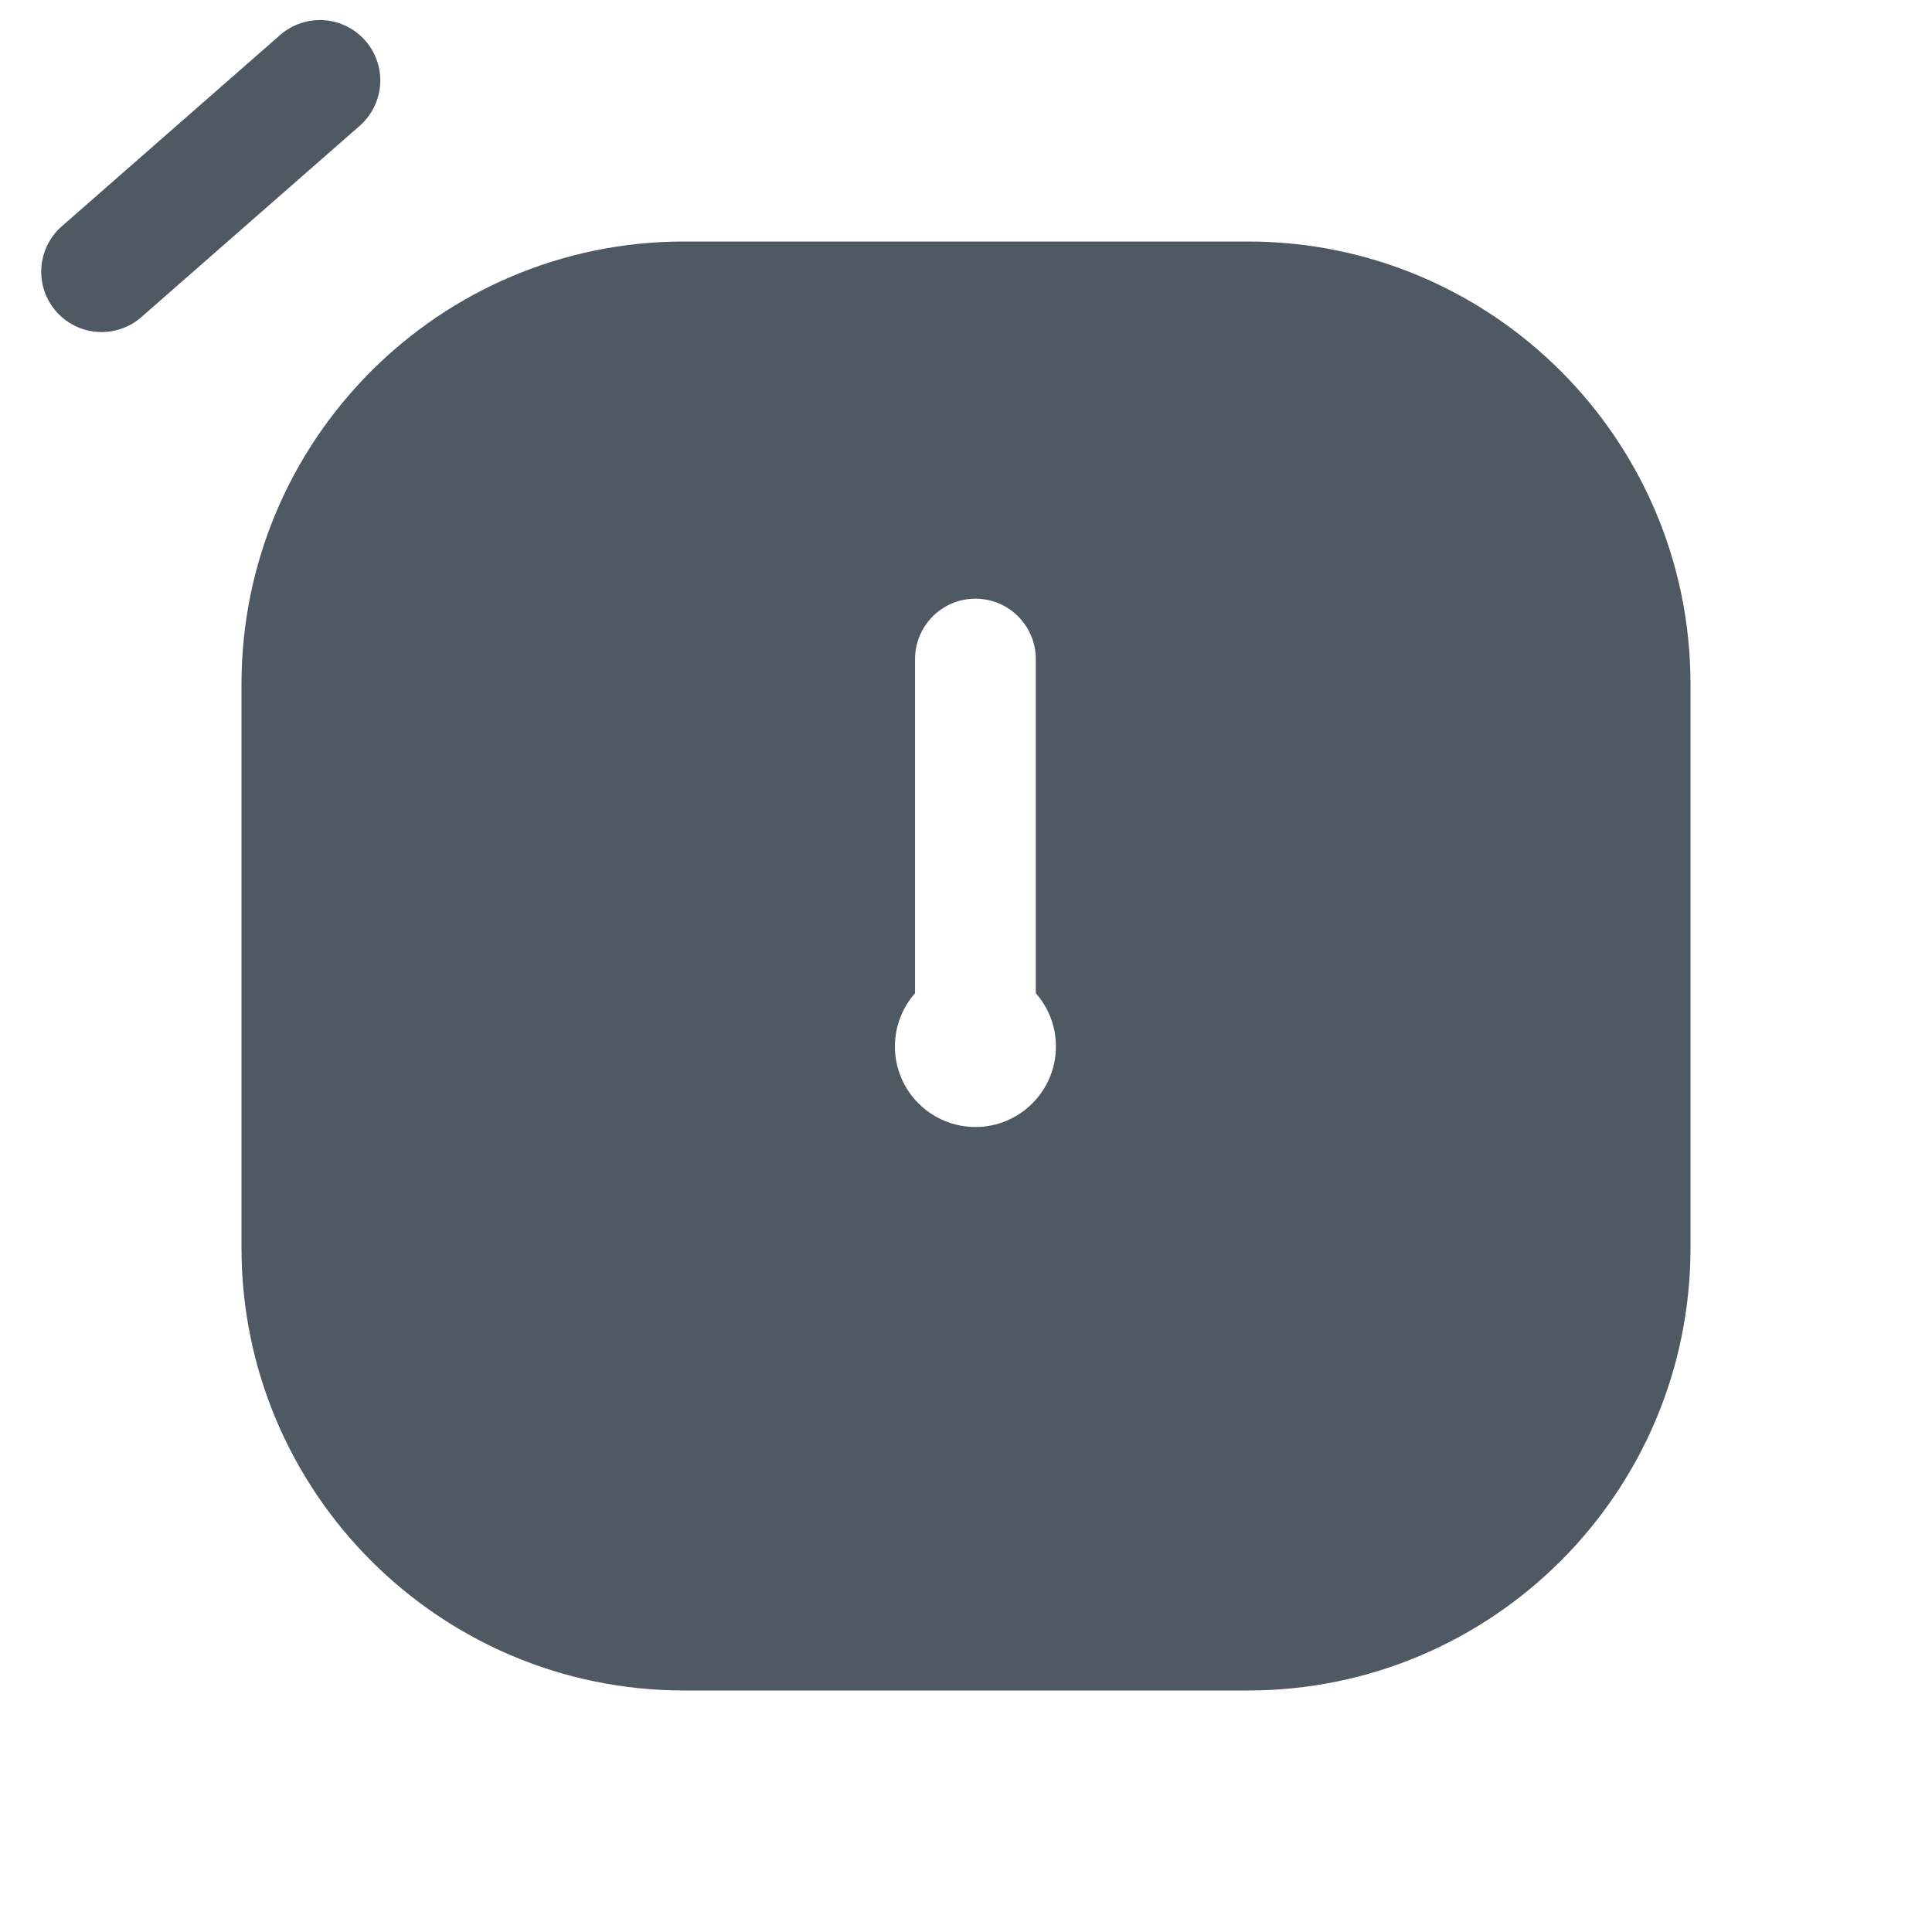
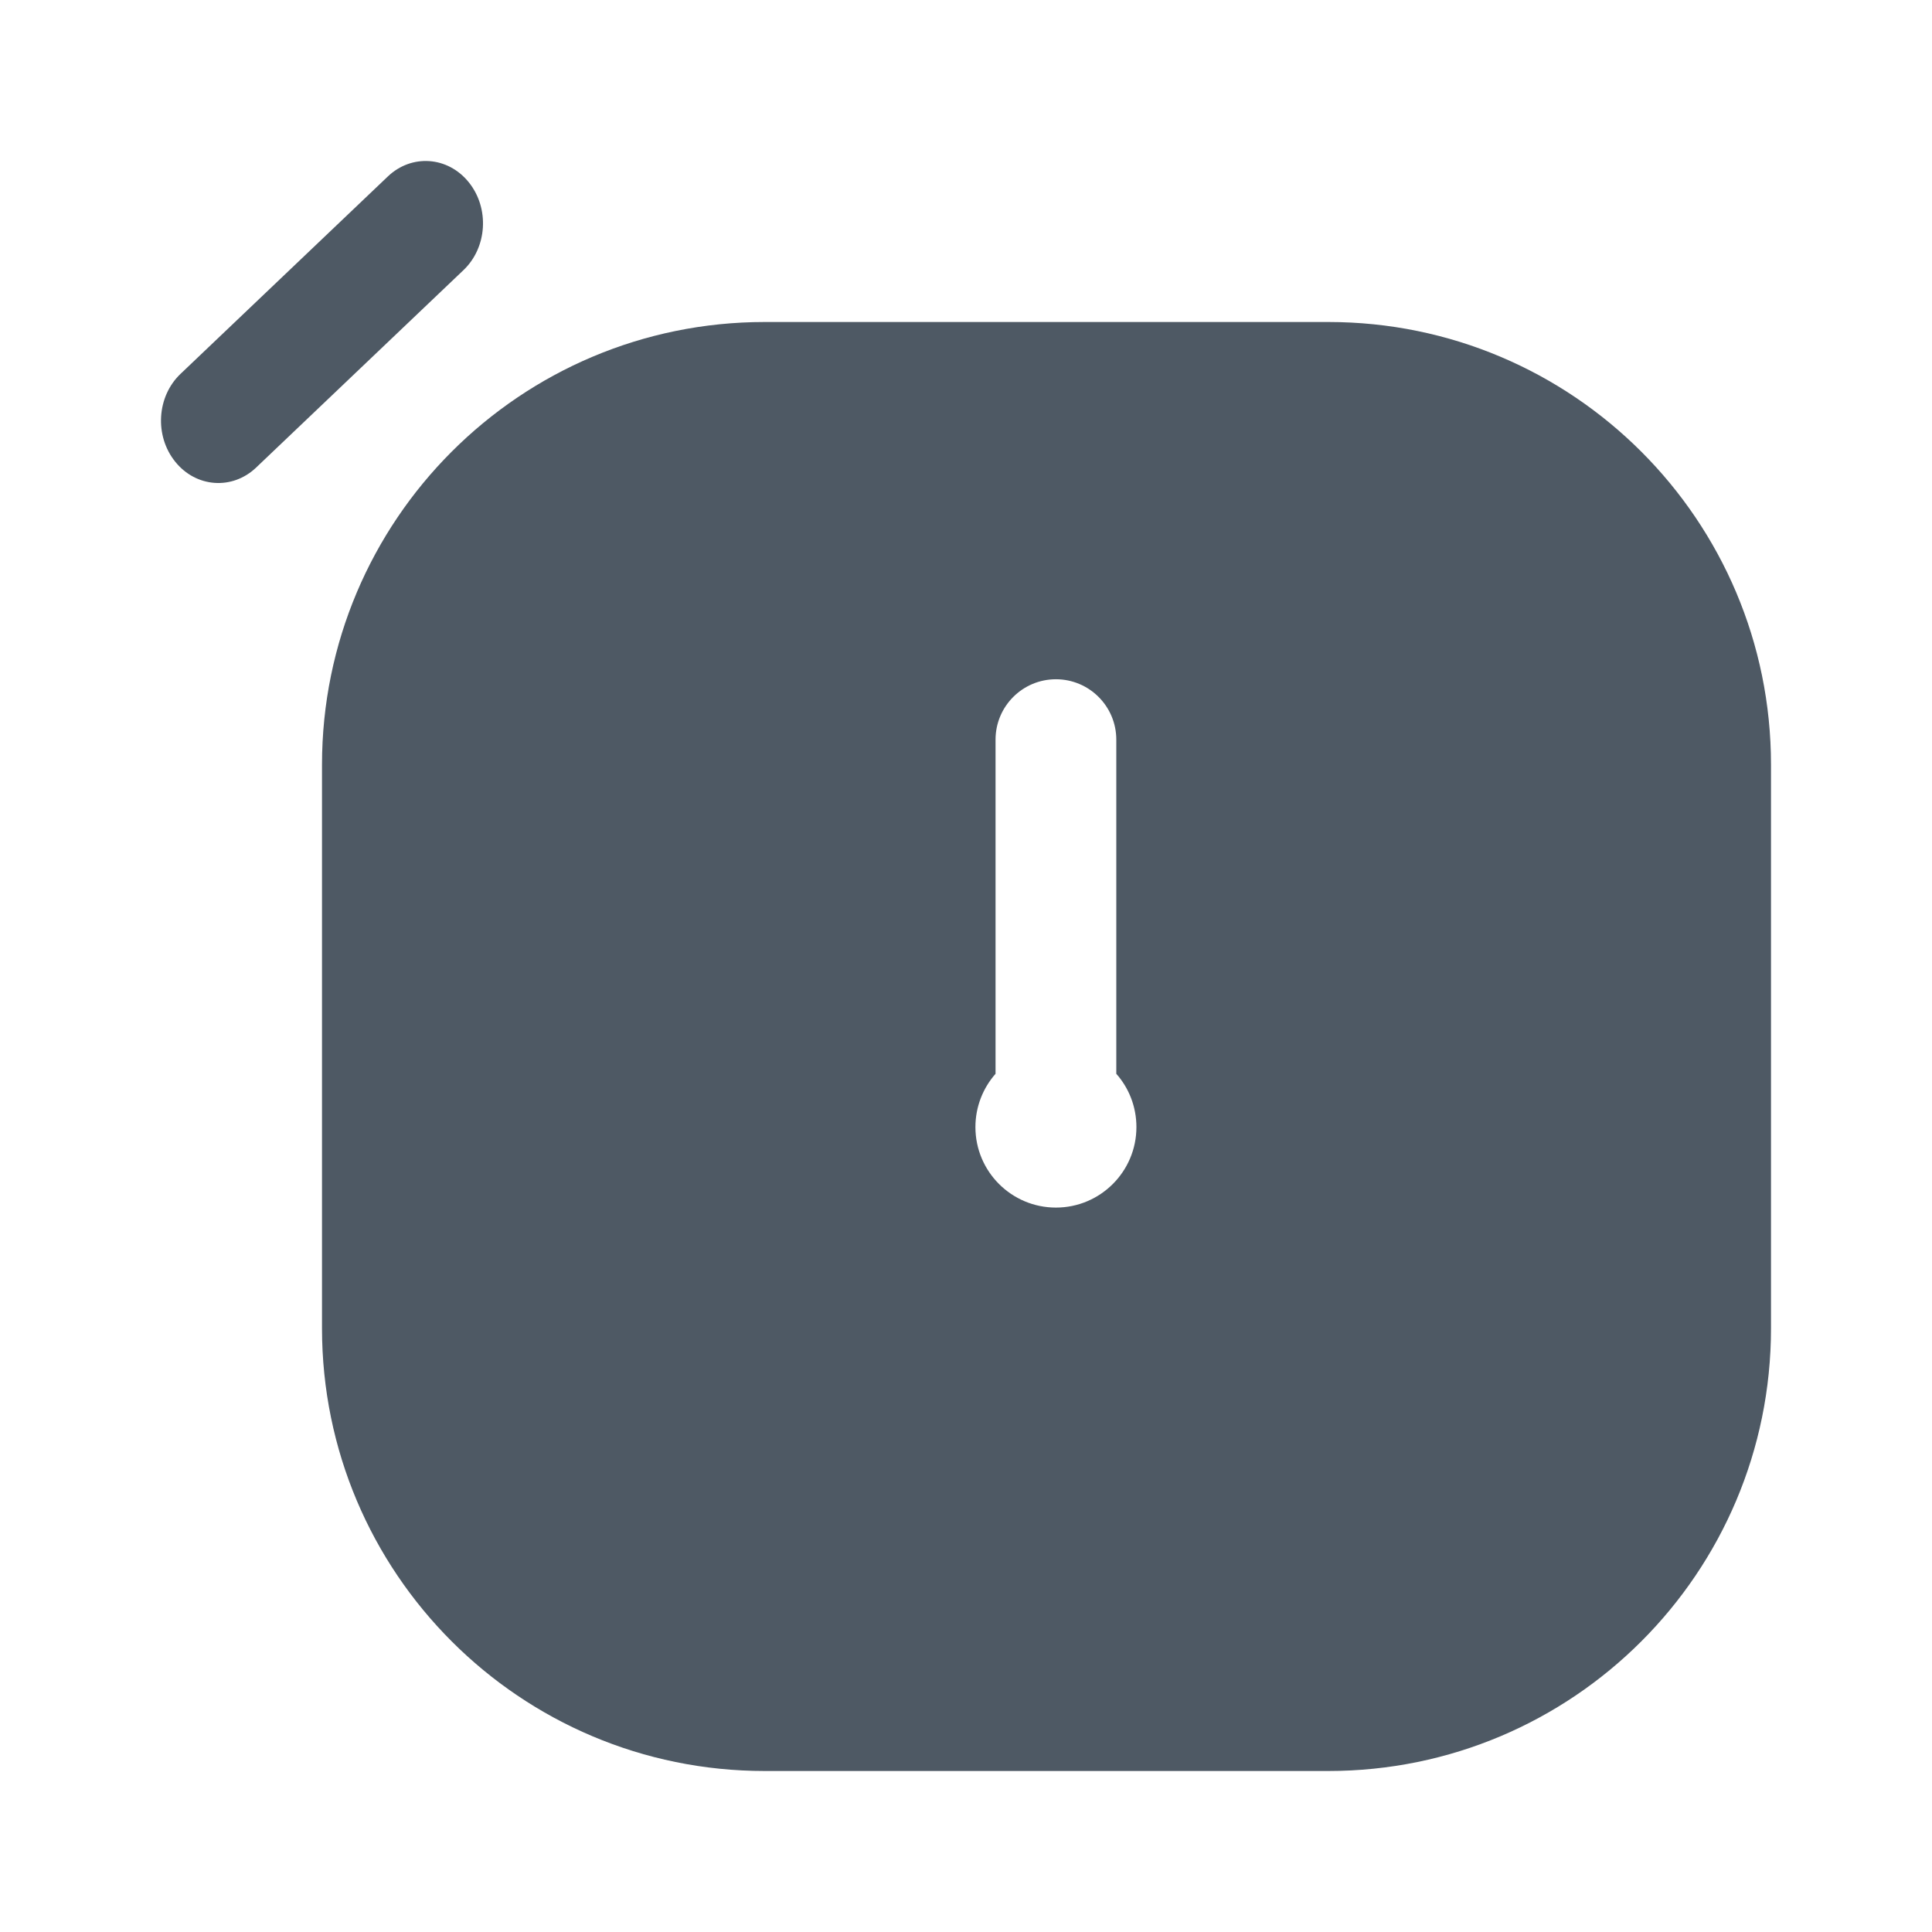
<svg xmlns="http://www.w3.org/2000/svg" width="24" height="24" viewBox="0 0 24 24" fill="none">
-   <path fill-rule="evenodd" clip-rule="evenodd" d="M8.5 3C5.462 3 3 5.462 3 8.5V15.5C3 18.538 5.462 21 8.5 21H15.5C18.538 21 21 18.538 21 15.5V8.5C21 5.462 18.538 3 15.5 3H8.5ZM12.117 7.437C12.531 7.437 12.867 7.773 12.867 8.187V12.338C13.023 12.515 13.117 12.746 13.117 13C13.117 13.552 12.669 14 12.117 14C11.565 14 11.117 13.552 11.117 13C11.117 12.746 11.212 12.515 11.367 12.338V8.187C11.367 7.773 11.703 7.437 12.117 7.437Z" fill="#4E5964" />
-   <path d="M1.262 3.375L3.974 0.999" stroke="#4E5964" stroke-width="1.5" stroke-linecap="round" />
+   <path fill-rule="evenodd" clip-rule="evenodd" d="M9.5 4C6.462 4 4 6.463 4 9.5V16.5C4 19.538 6.462 22 9.5 22H16.5C19.538 22 22 19.538 22 16.5V9.5C22 6.463 19.538 4 16.5 4H9.5ZM13.117 8.438C13.531 8.438 13.867 8.774 13.867 9.188V13.339C14.023 13.515 14.117 13.747 14.117 14.001C14.117 14.553 13.669 15.001 13.117 15.001C12.565 15.001 12.117 14.553 12.117 14.001C12.117 13.747 12.212 13.515 12.367 13.339V9.188C12.367 8.774 12.703 8.438 13.117 8.438Z" fill="#4E5964" />
+   <path d="M5.757 3.356C6.053 3.075 6.083 2.586 5.823 2.264C5.564 1.942 5.114 1.91 4.818 2.192L2.243 4.644C1.947 4.925 1.917 5.414 2.177 5.736C2.436 6.058 2.886 6.09 3.182 5.808L5.757 3.356Z" fill="#4E5964" />
</svg>
